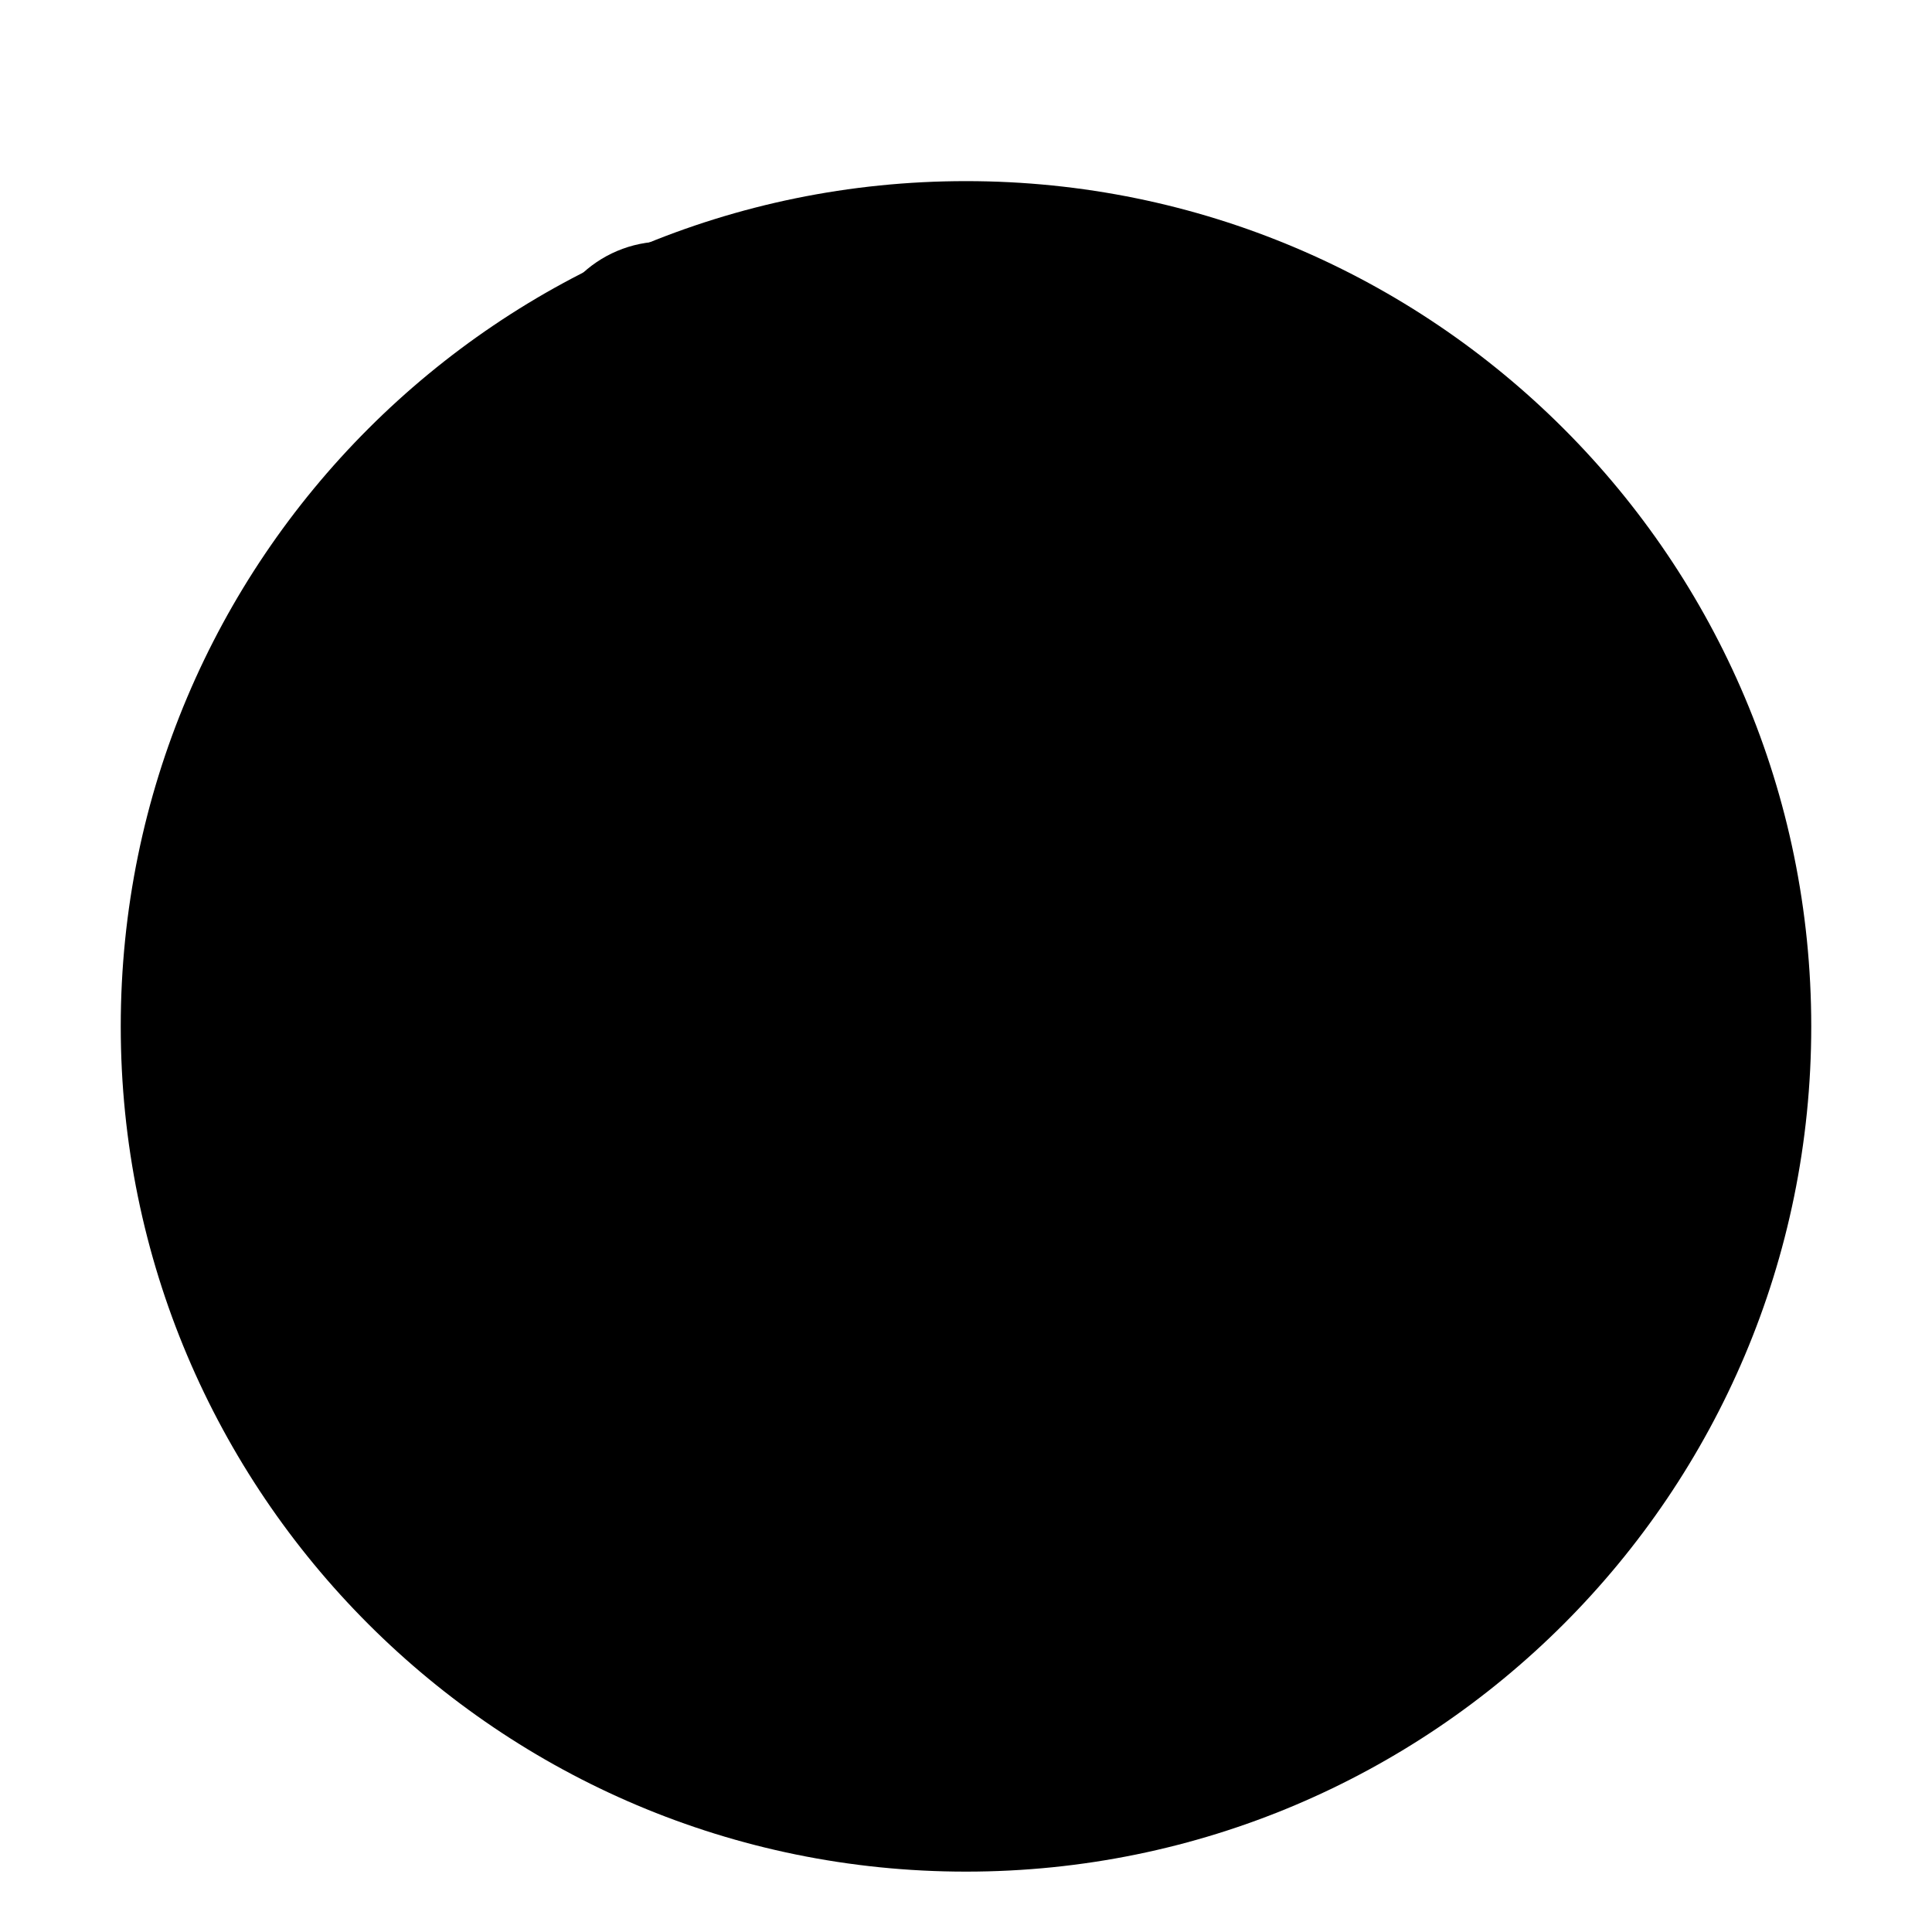
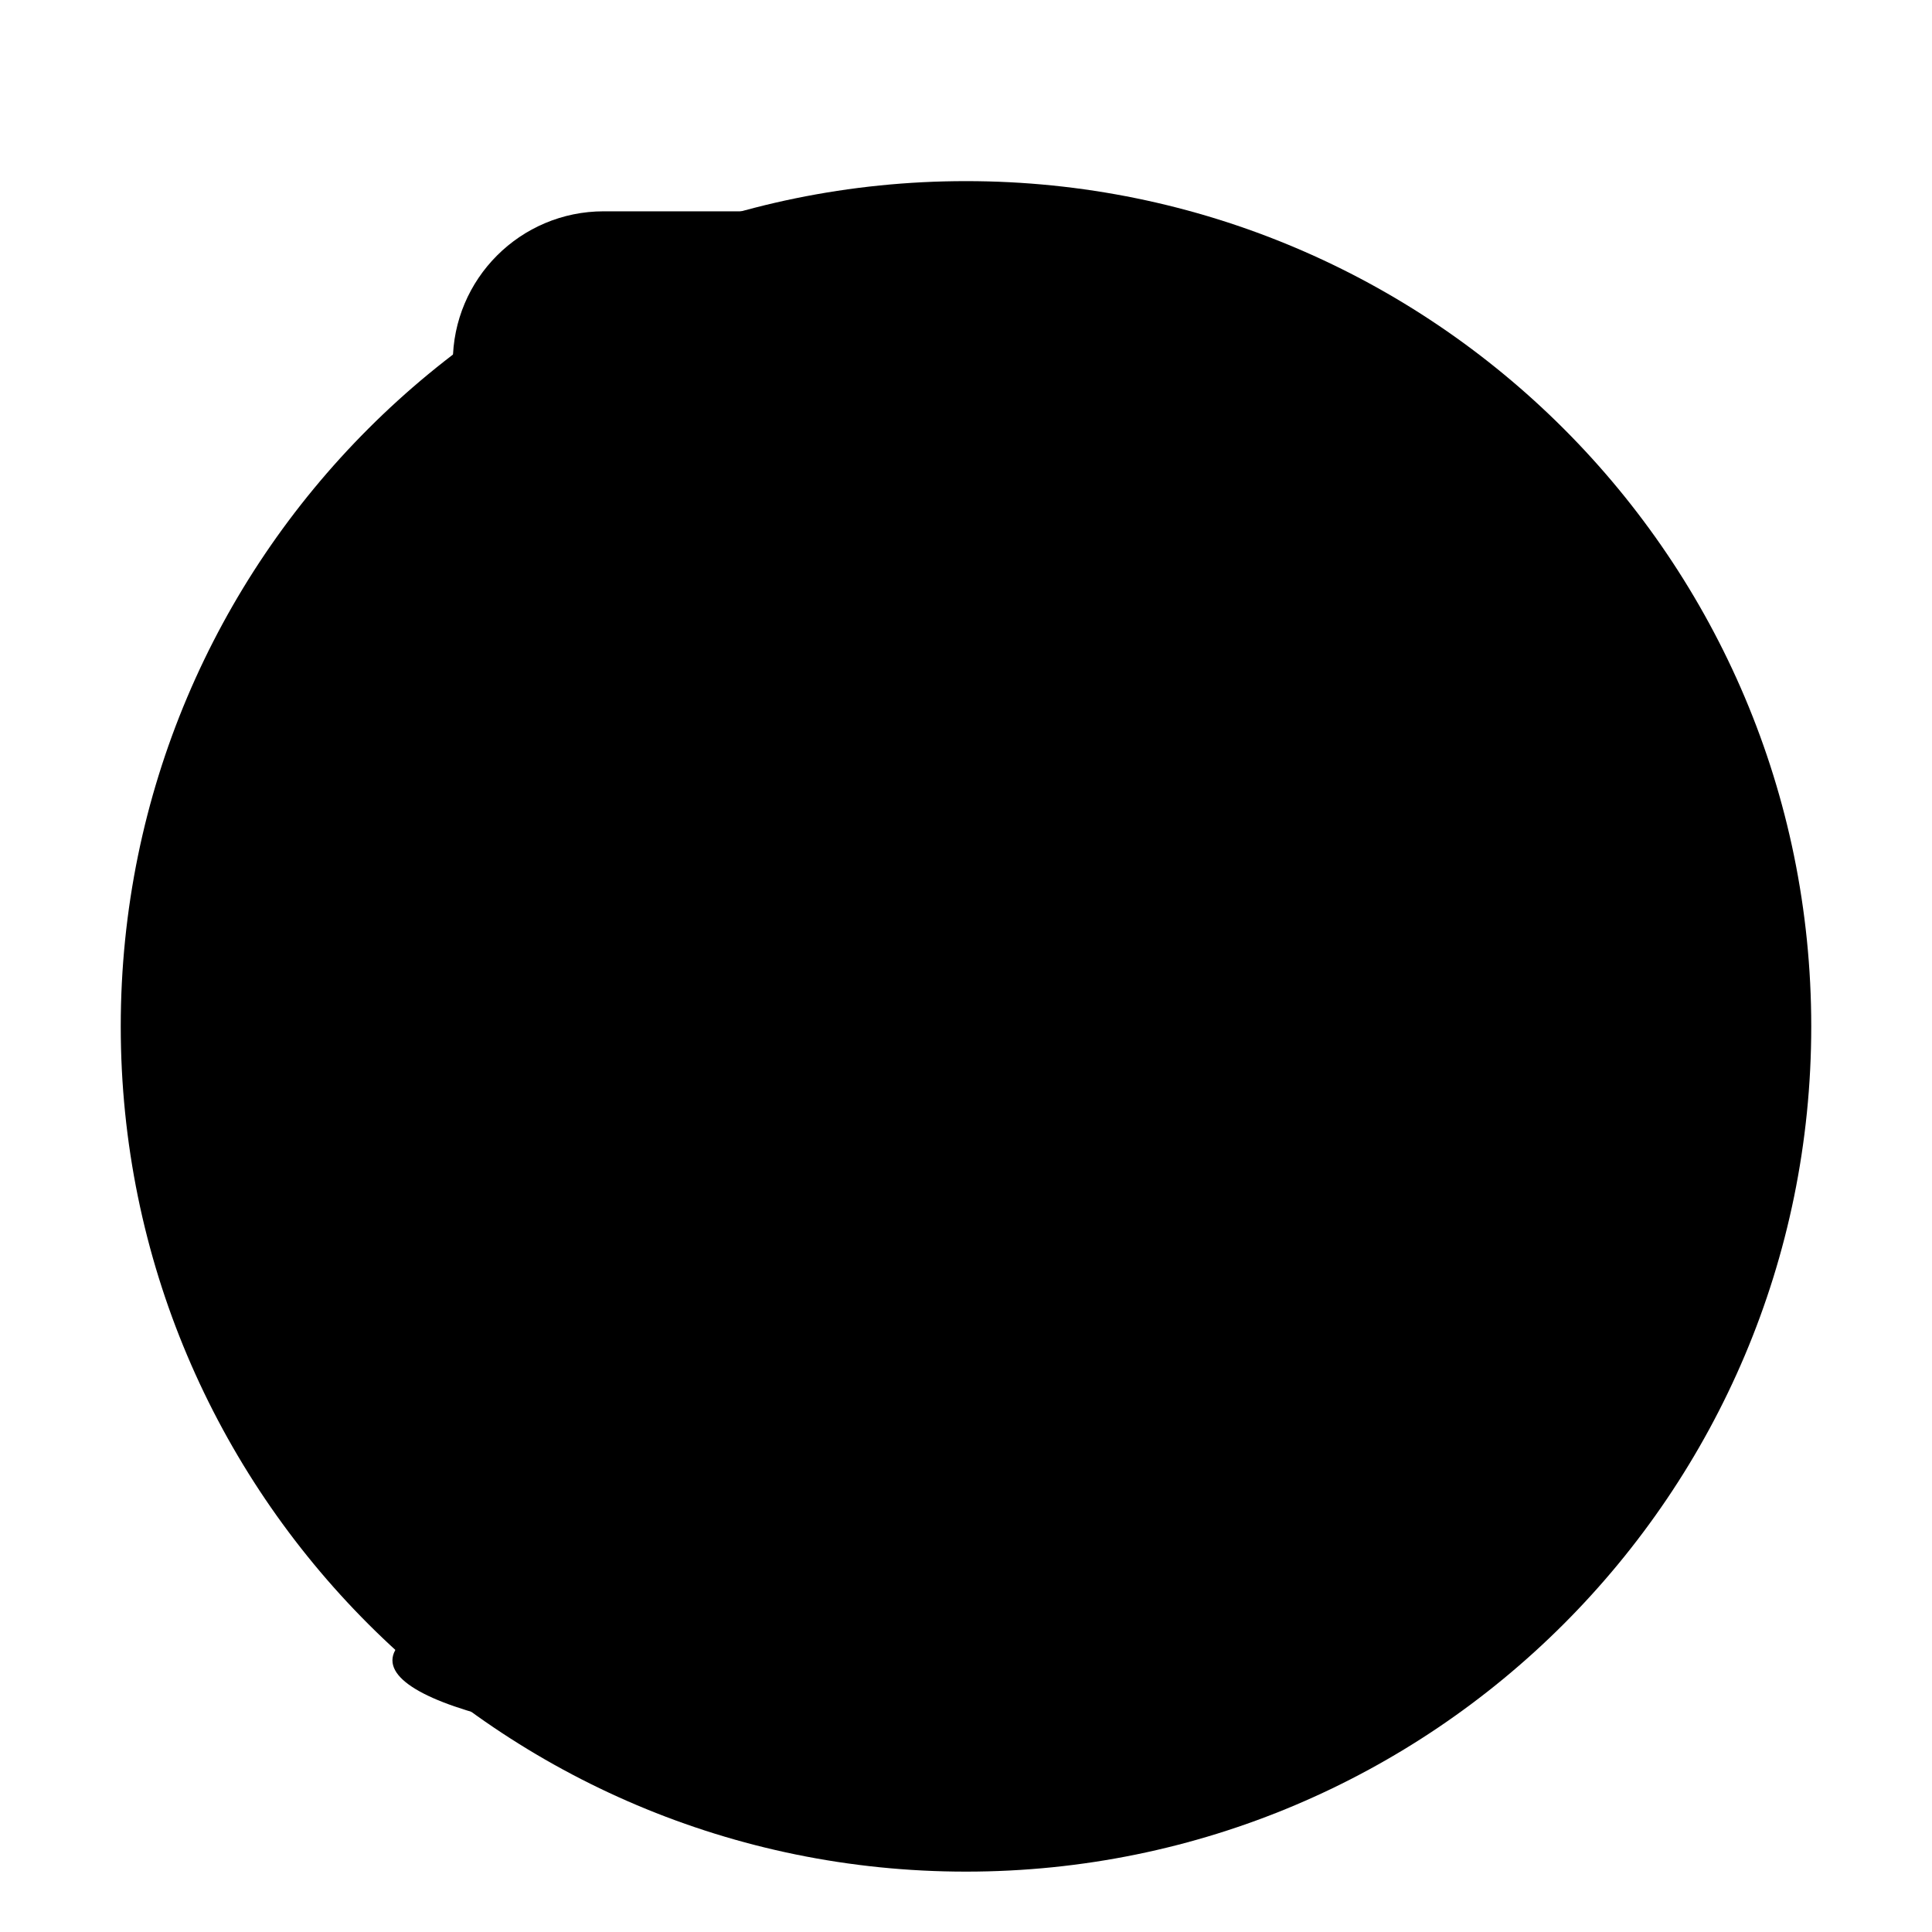
<svg xmlns="http://www.w3.org/2000/svg" viewBox="0 0 64 64" aria-hidden="true" focusable="false">
  <circle class="il-bg" cx="32" cy="34" r="28" />
-   <rect class="il-phone il-stroke" x="18" y="8" width="26" height="48" rx="4" />
-   <rect class="il-momo" x="21" y="14" width="20" height="32" />
-   <path class="il-line" d="M28 51h6" />
-   <circle class="il-coin il-stroke" cx="44" cy="40" r="9" />
-   <path class="il-line" d="M44 35v10M41 38h5a2 2 0 0 1 0 4h-4" />
+   <ellipse class="il-ground" cx="30" cy="55" rx="17" ry="3.2" />
+   <rect class="il-phone il-stroke" x="15" y="7" width="27" height="48" rx="5" />
+   <rect class="il-momo" x="18.5" y="13" width="20" height="33" rx="1.5" />
+   <path class="il-shade" d="M36 7h1a5 5 0 0 1 5 5v38a5 5 0 0 1-5 5h-1z" />
+   <path class="il-detail" d="M25 50.5h7" />
+   <path class="il-line-ok" d="M22 20.5l3 3 6.5-6.5" />
+   <path class="il-detail" d="M22 29h13M22 35h9" />
+   <circle class="il-coin il-stroke" cx="46" cy="40" r="10" />
+   <path class="il-glyph" d="M49.2 35.8a5.2 5.2 0 1 0 0 8.4" />
+   <path class="il-glyph" d="M44.5 34.3v11.4" />
+   <path class="il-hi" d="M42 34.5a6 6 0 0 1 4-2.5z" />
</svg>
